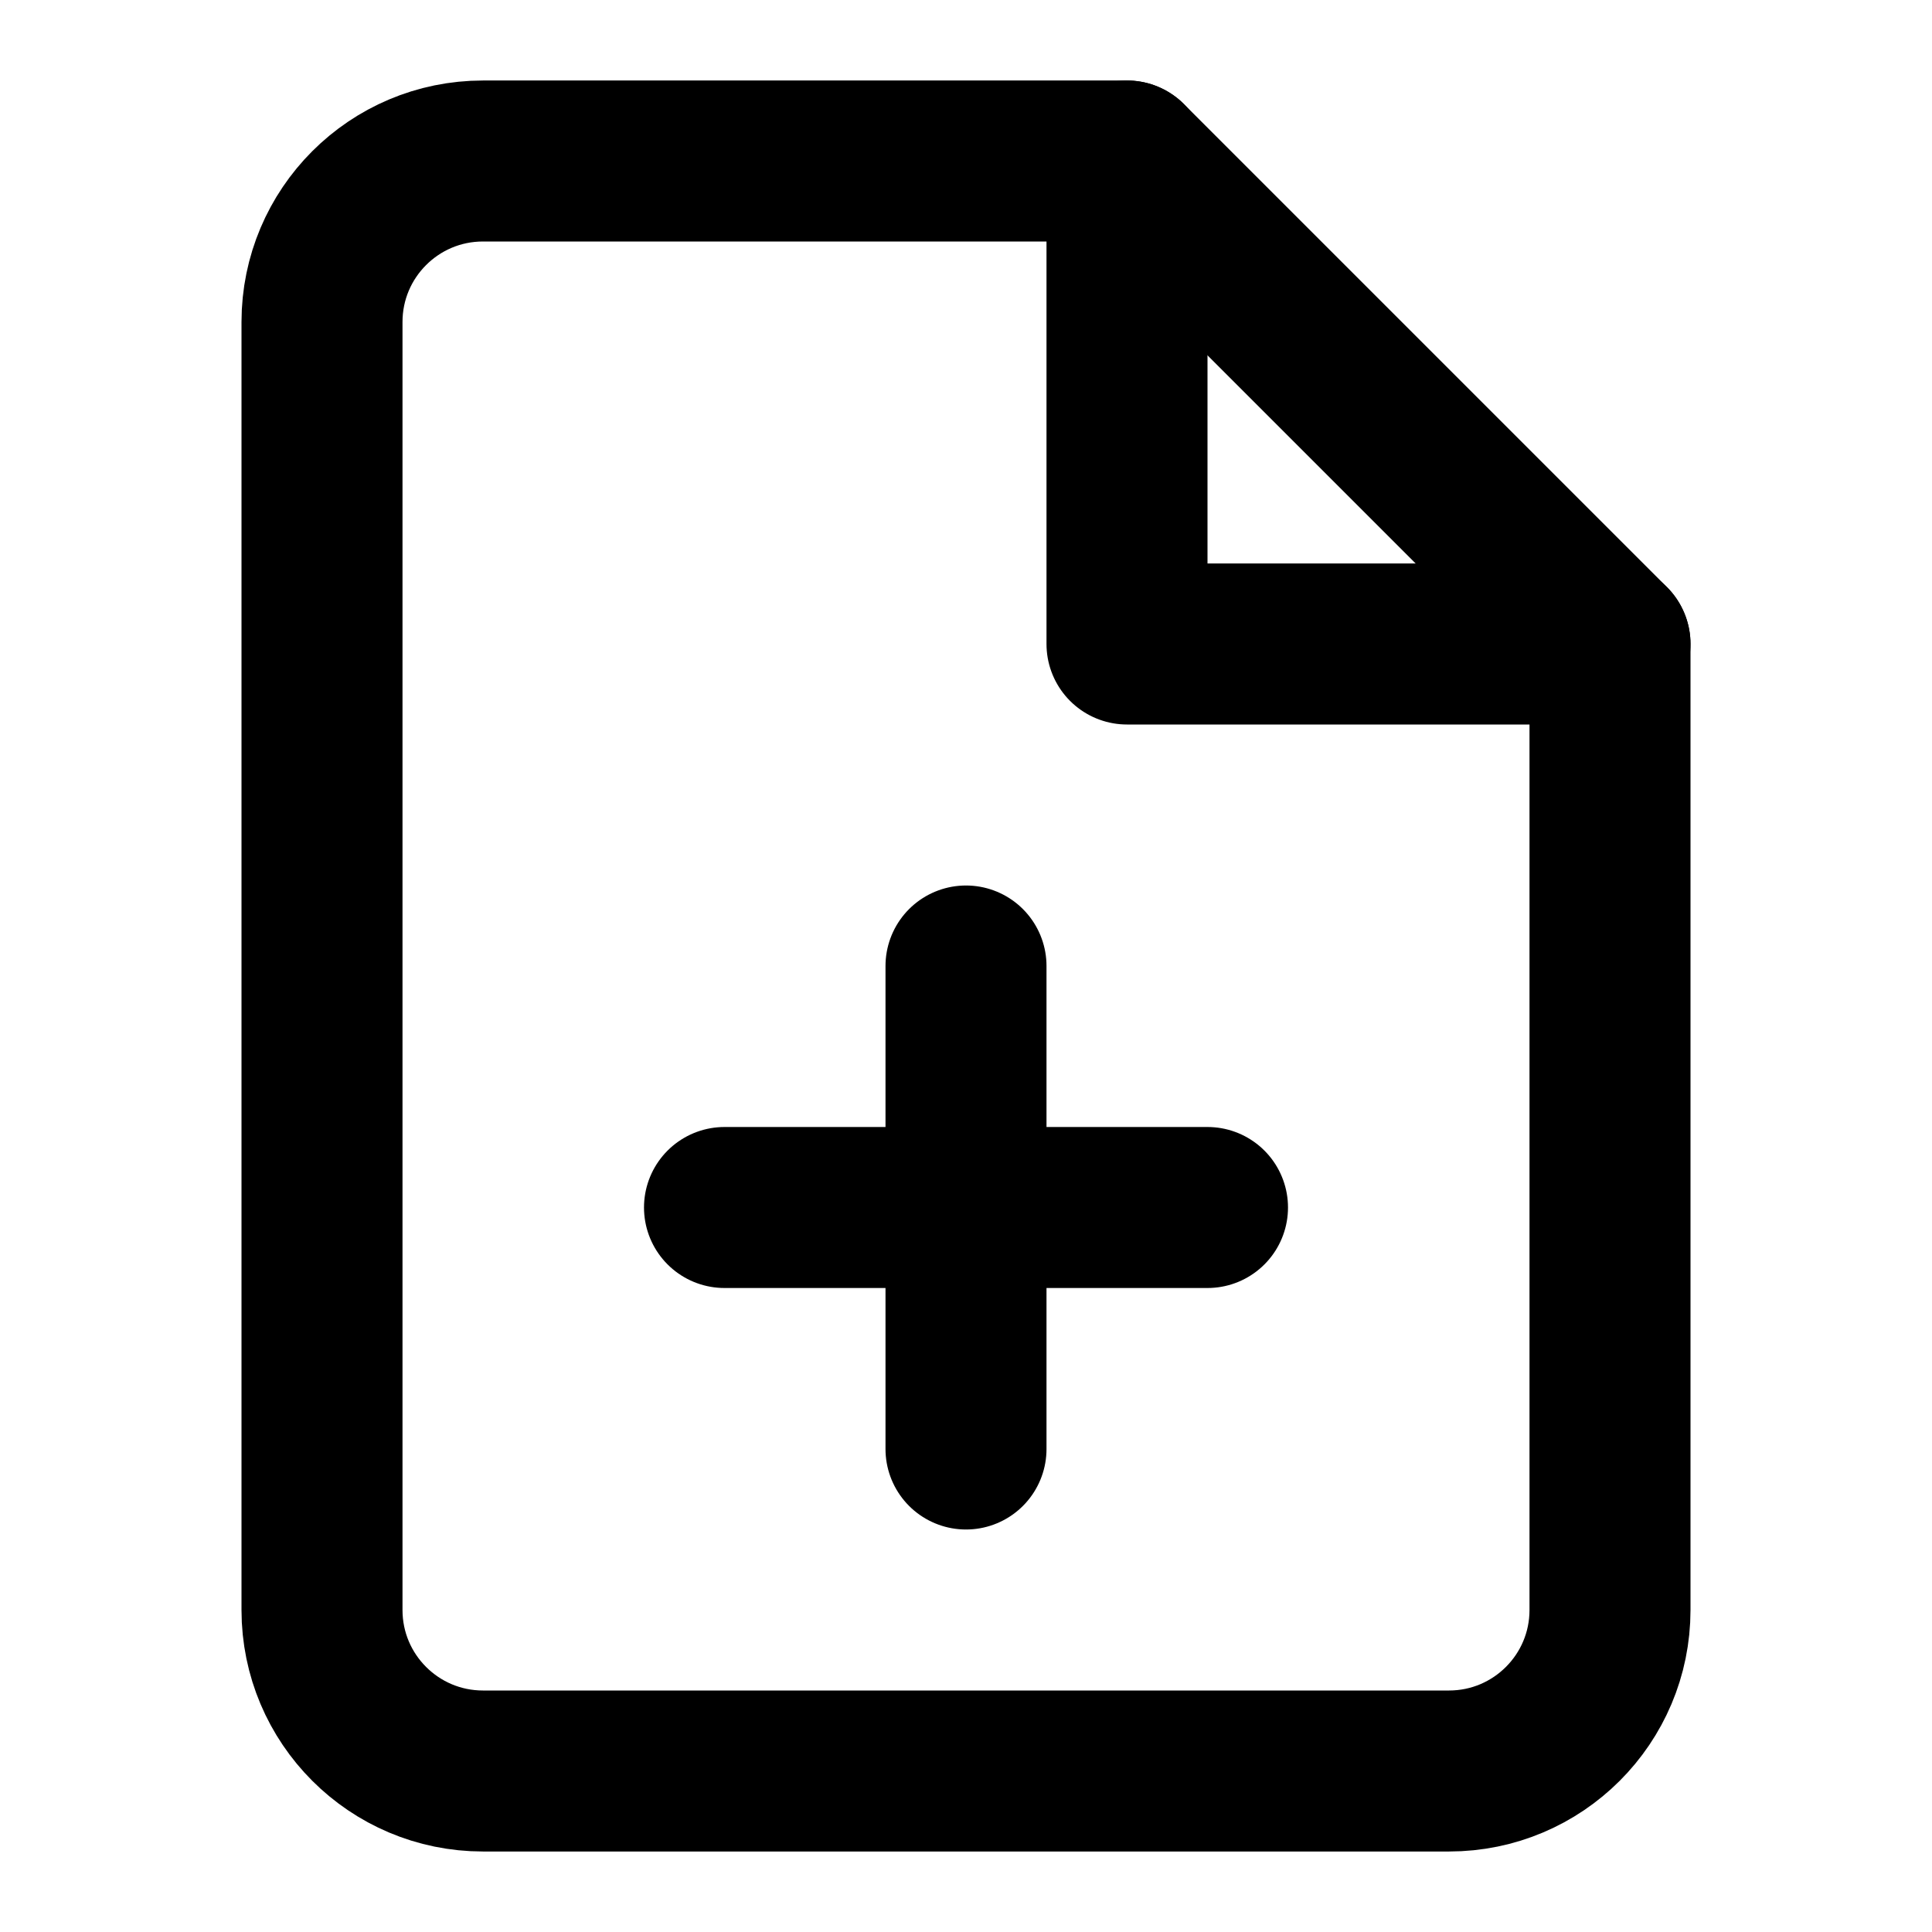
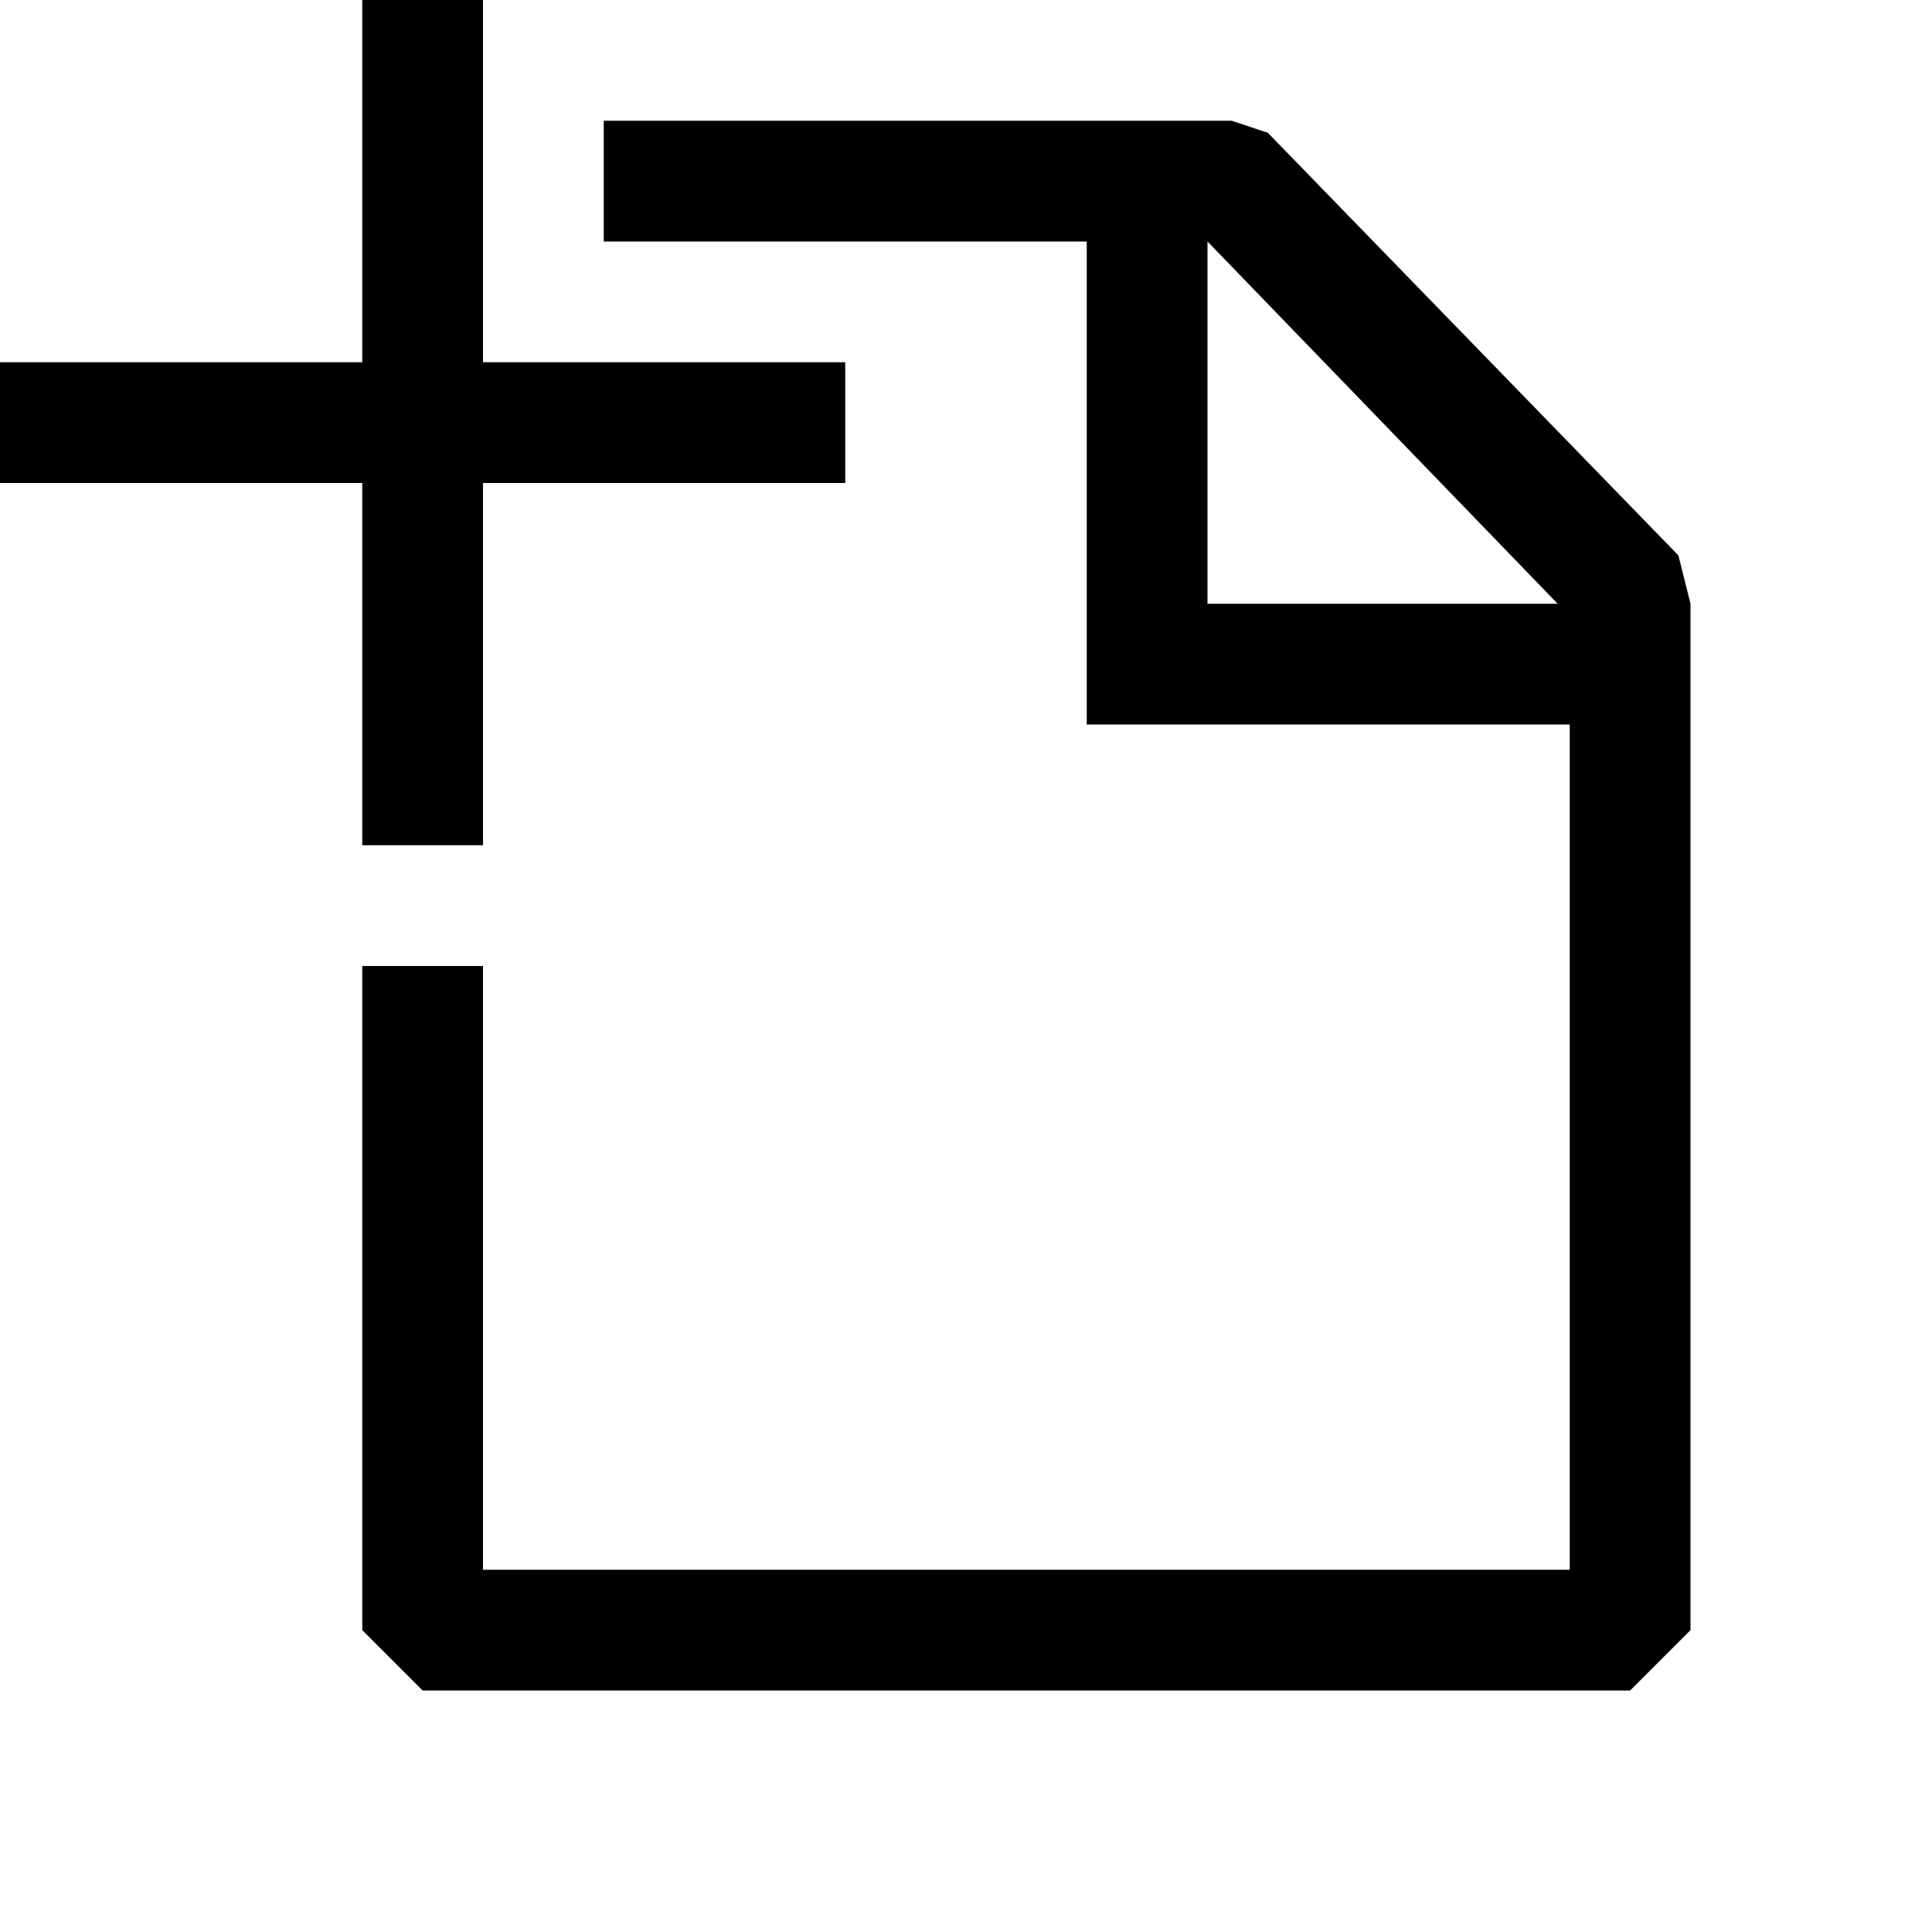
- <svg xmlns="http://www.w3.org/2000/svg" width="24" height="24" viewBox="0 0 24 24" fill="none" stroke="currentColor" stroke-width="2" stroke-linecap="round" stroke-linejoin="round">
-   <path d="M14 2H6a2 2 0 0 0-2 2v16a2 2 0 0 0 2 2h12a2 2 0 0 0 2-2V8z" />
-   <polyline points="14 2 14 8 20 8" />
-   <line x1="12" y1="18" x2="12" y2="12" />
-   <line x1="9" y1="15" x2="15" y2="15" />
+ <svg xmlns="http://www.w3.org/2000/svg" width="16" height="16" viewBox="0 0 16 16" fill="none">
+   <path fill-rule="evenodd" clip-rule="evenodd" d="M4 7H3V4H0V3H3V0H4V3H7V4H4V7ZM10.5 1.1L13.9 4.6L14 5V13.5L13.5 14H3.5L3 13.5V8H4V13H13V6H9V2H5V1H10.2L10.5 1.1ZM10 2V5H12.9L10 2Z" fill="currentColor" />
</svg>
